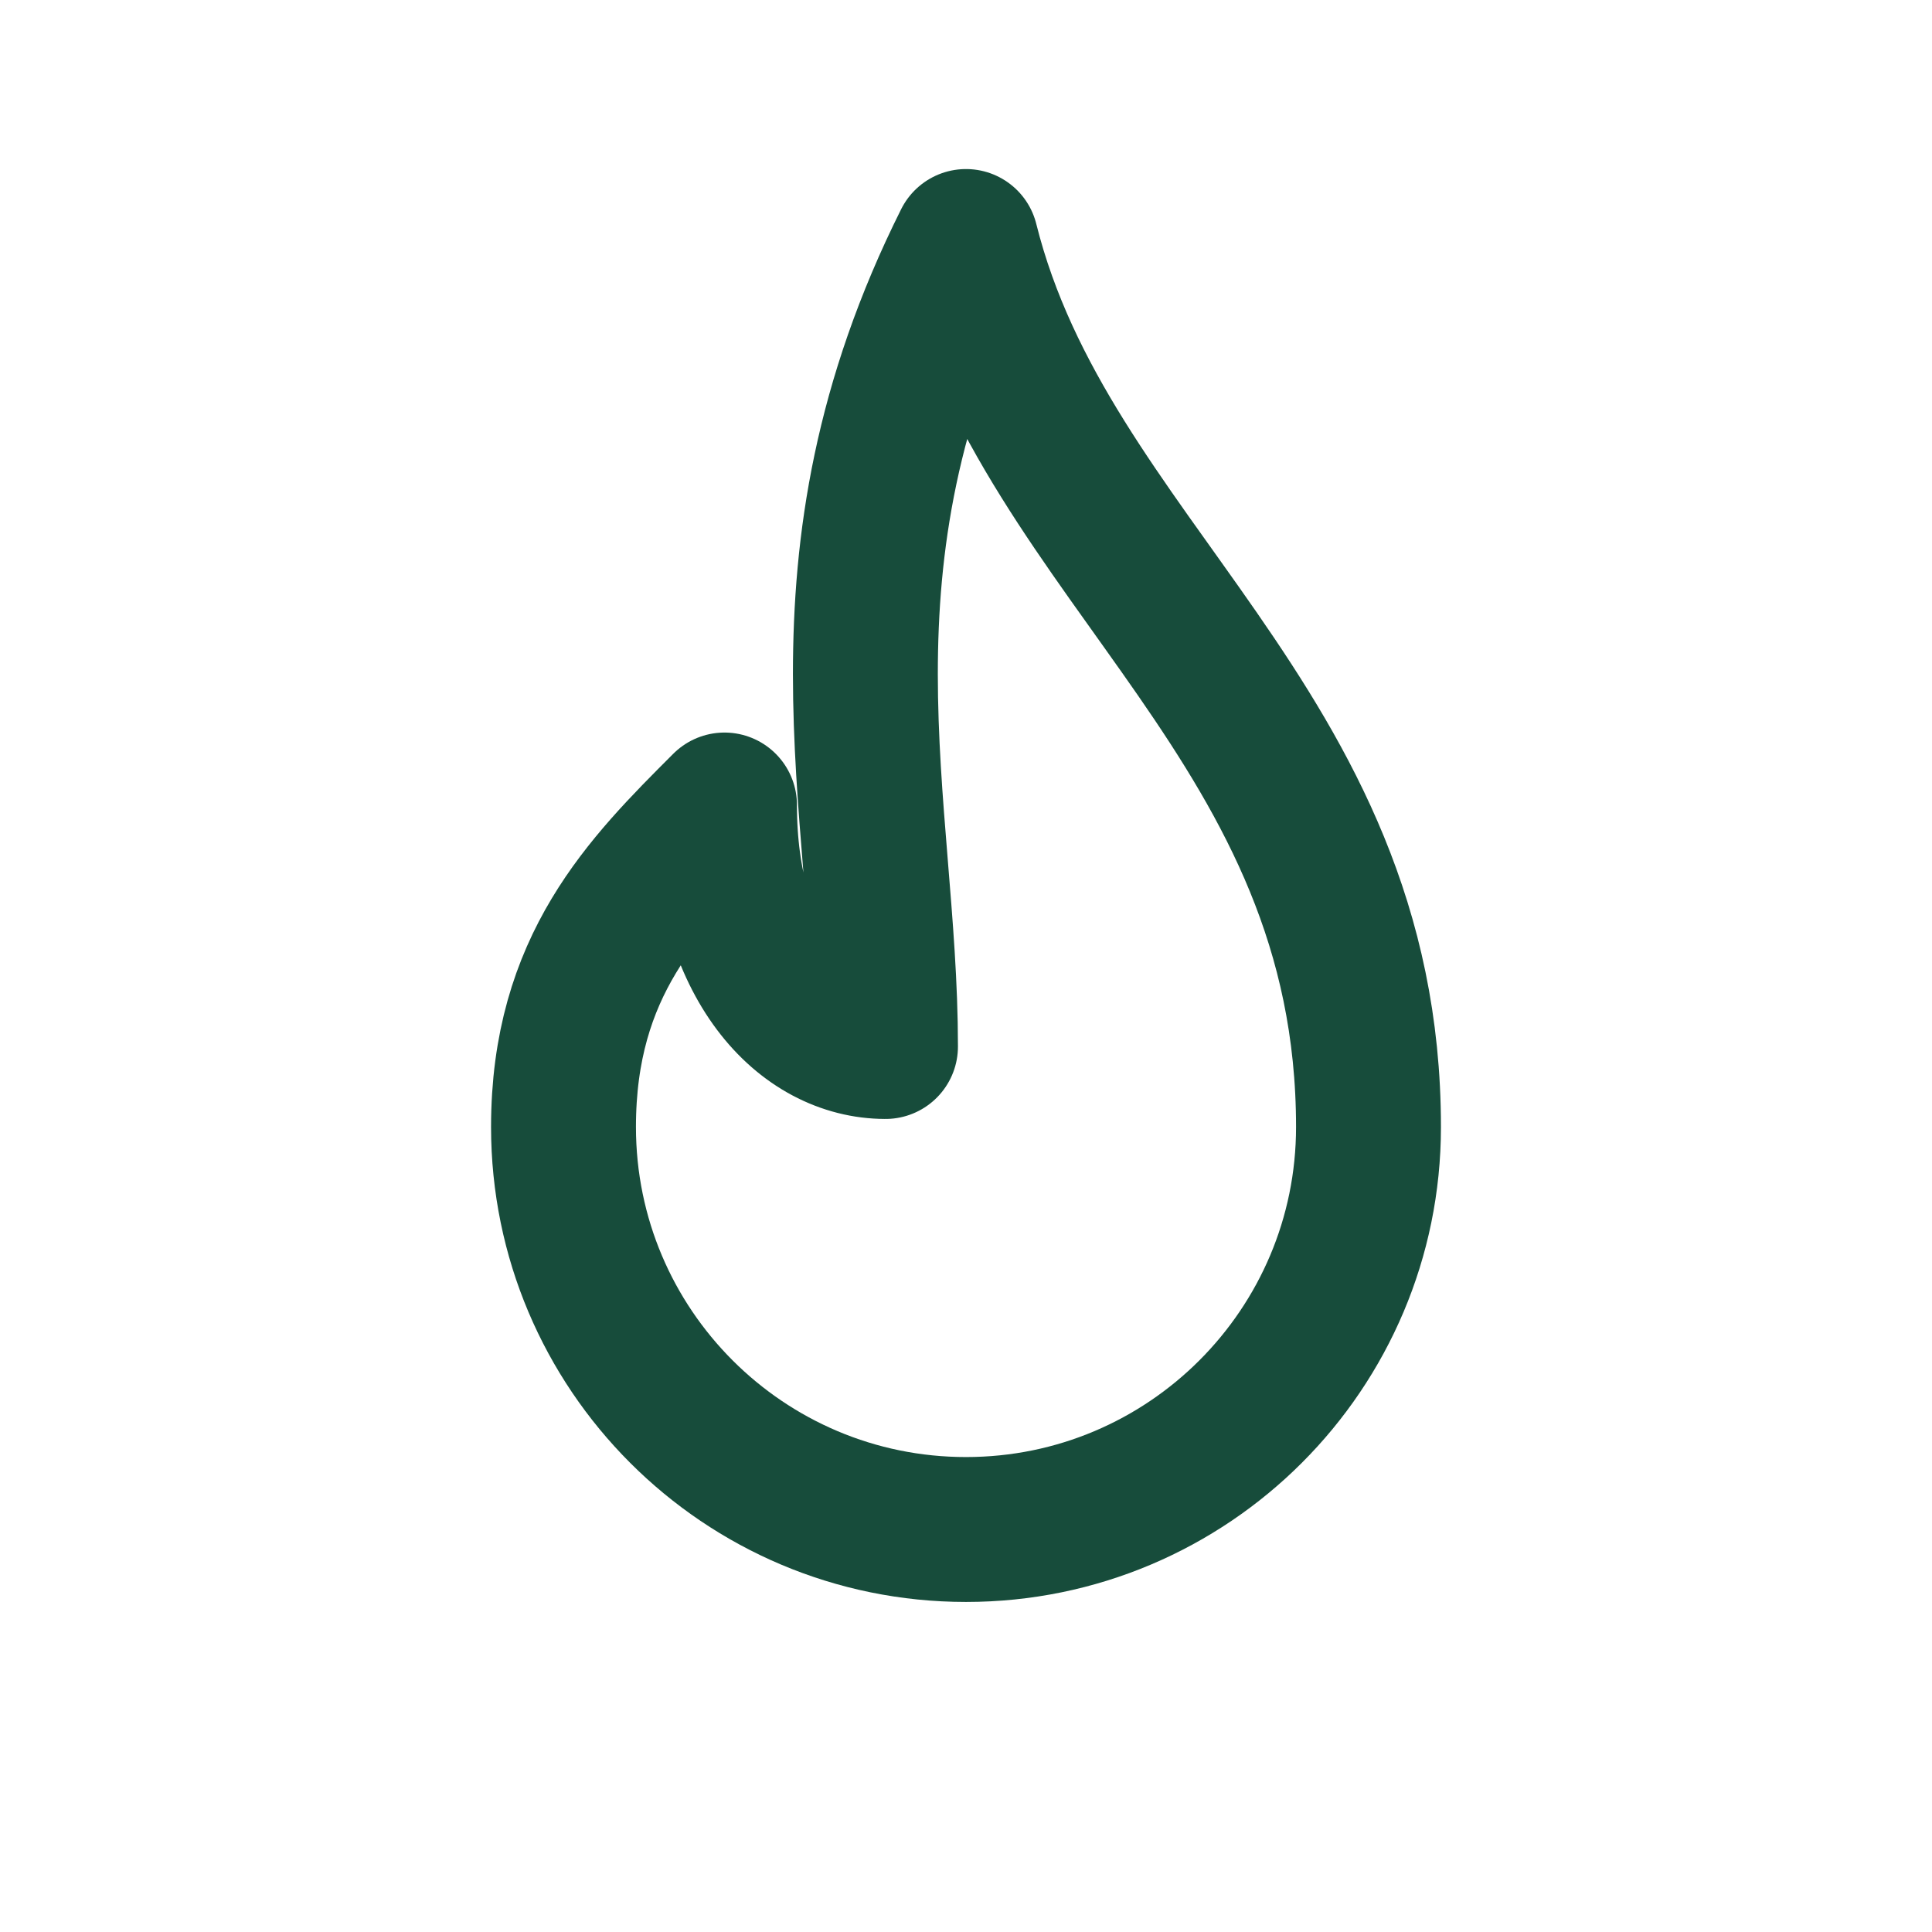
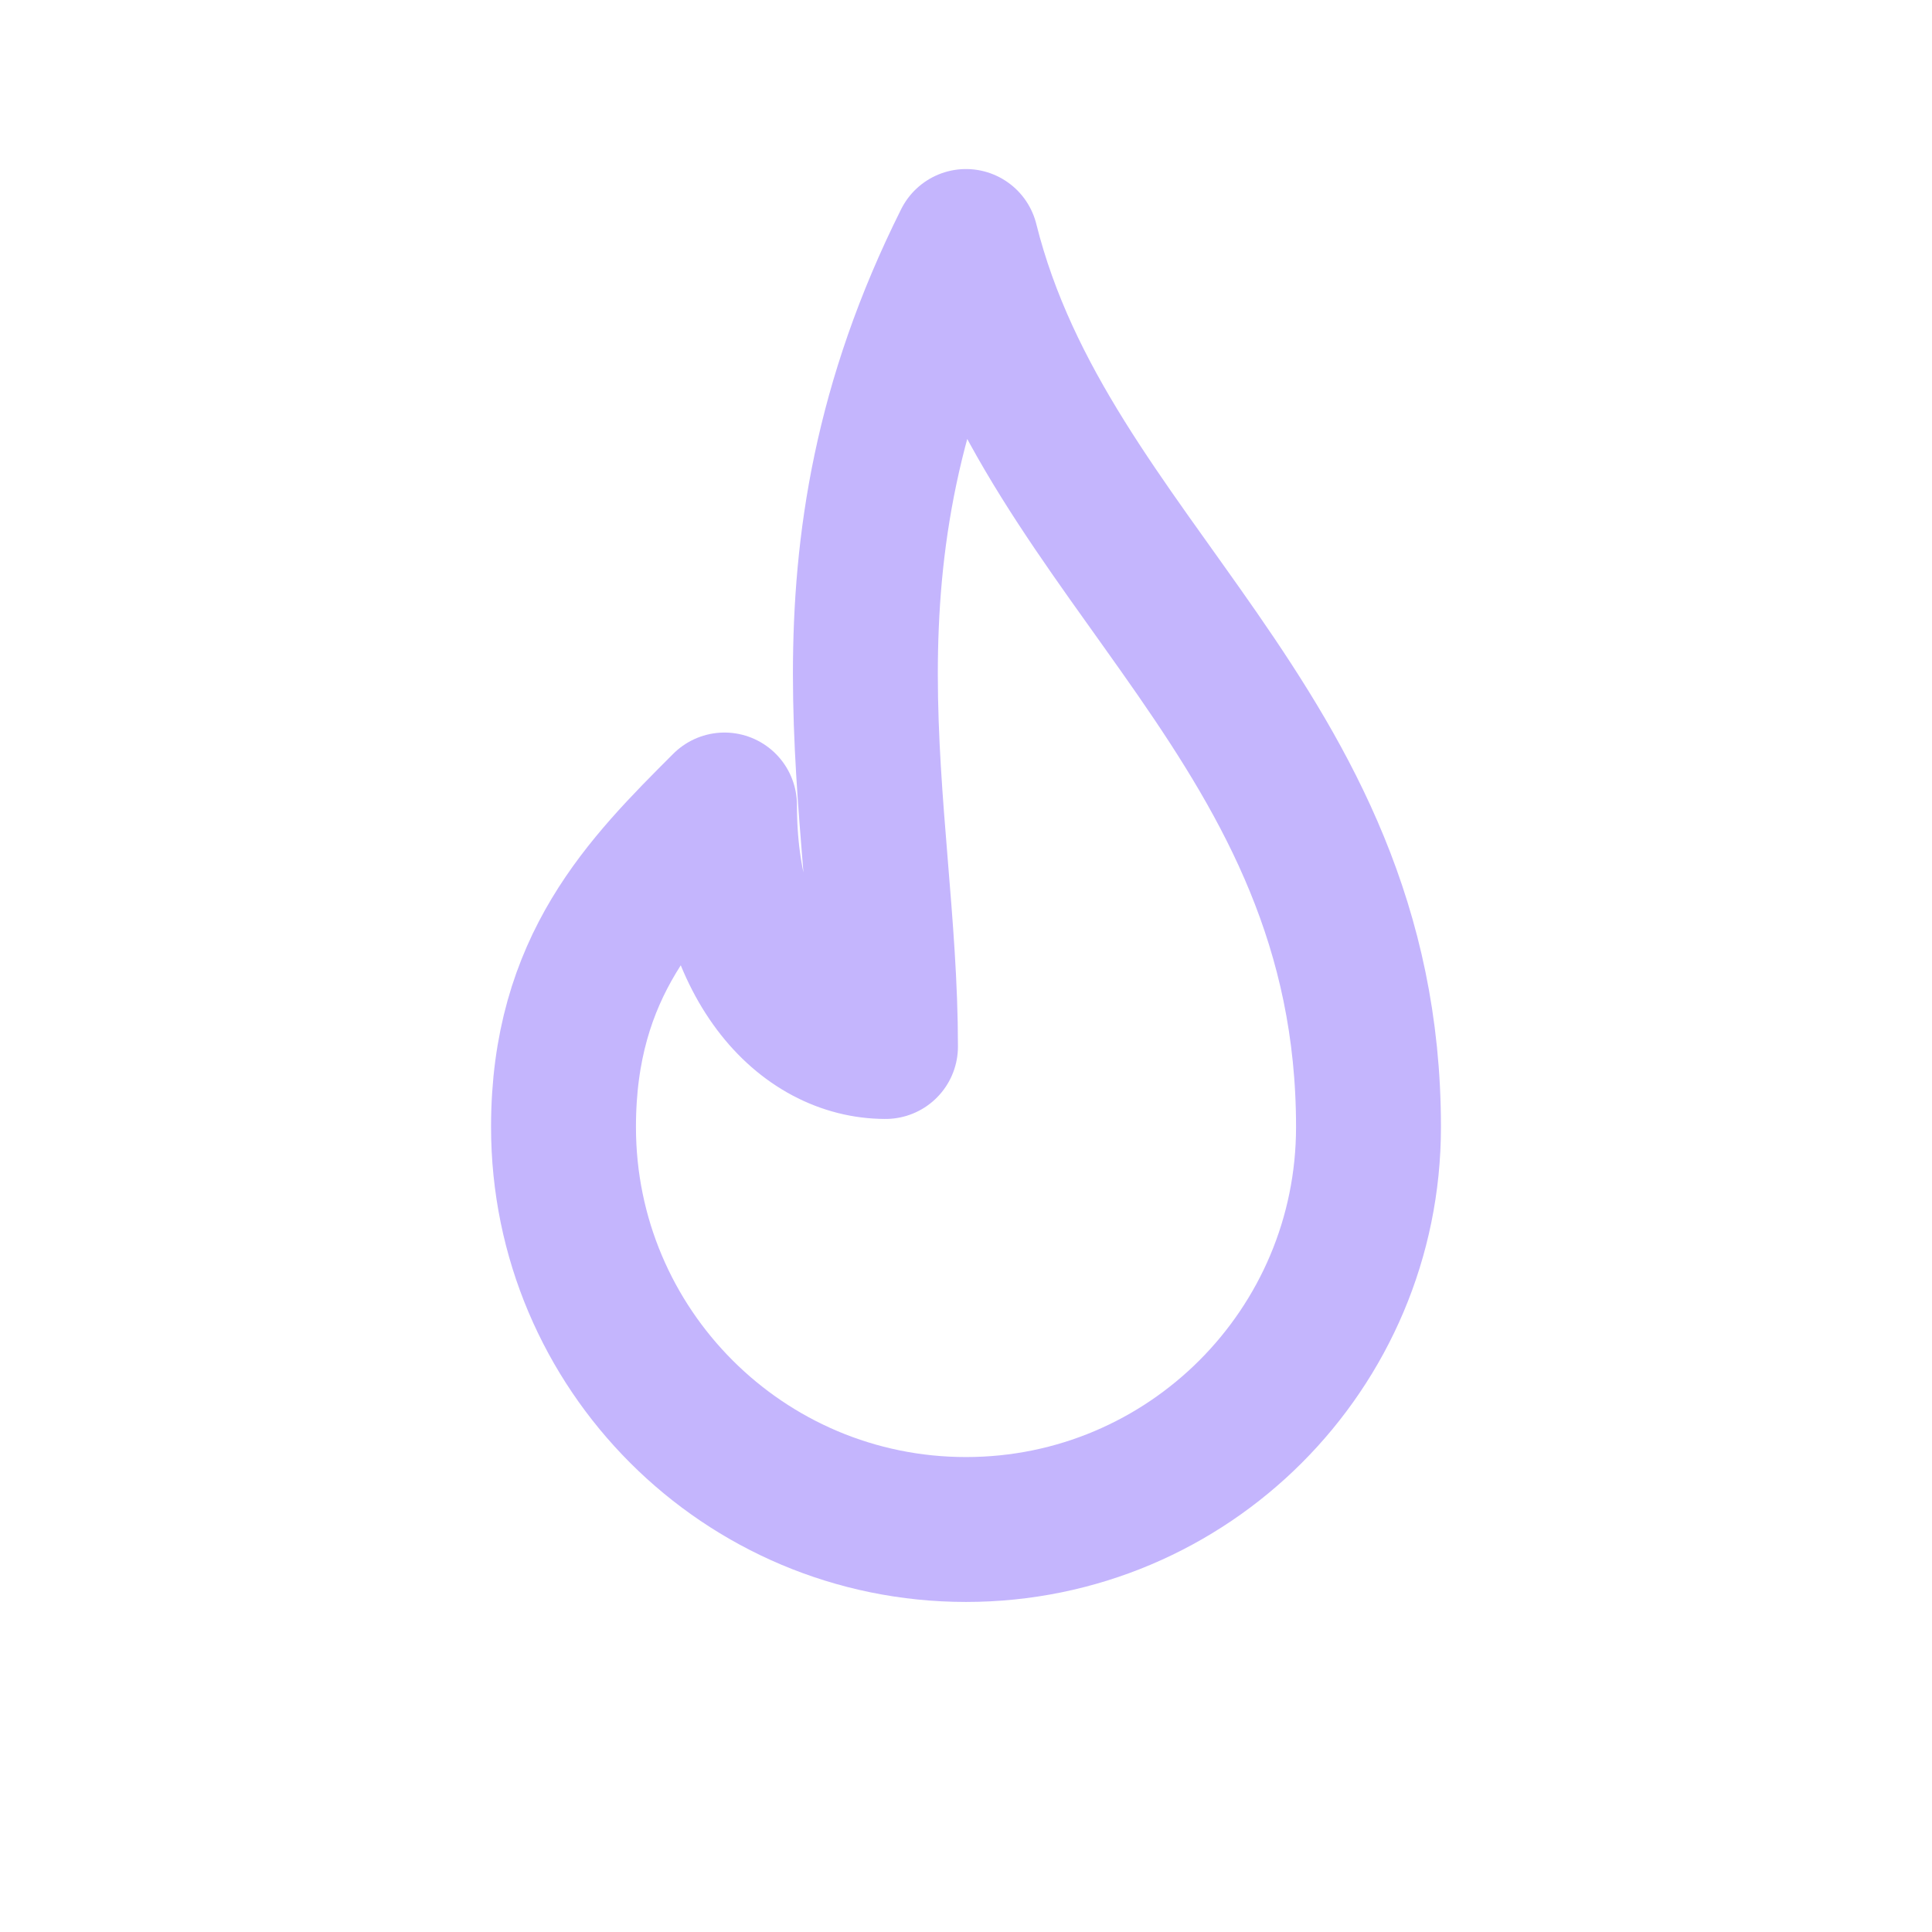
- <svg xmlns="http://www.w3.org/2000/svg" width="48" height="48" viewBox="0 0 24 24" fill="none" stroke="#174C3B" stroke-width="1.8" stroke-linecap="round" stroke-linejoin="round">
+ <svg xmlns="http://www.w3.org/2000/svg" width="48" height="48" viewBox="0 0 24 24" fill="none" stroke="#C4B5FD" stroke-width="1.8" stroke-linecap="round" stroke-linejoin="round">
  <path d="M12 3c1 4 5 6 5 11a5 5 0 0 1-10 0c0-2 1-3 2-4 0 2 1 3 2 3 0-3-1-6 1-10z" />
</svg>
